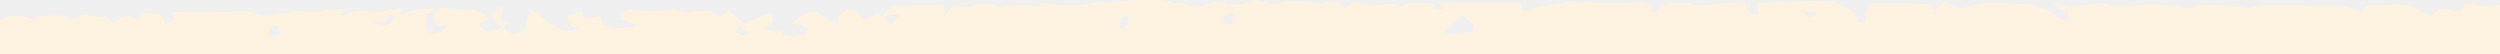
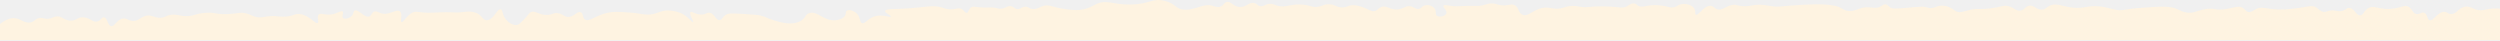
- <svg xmlns="http://www.w3.org/2000/svg" viewBox="0 0 1680 36" fill="none">
-   <path d="M1680 3.646C1680 38.776 1680 73.896 1680 109.036C1120 109.046 560 109.046 0 109.036C0 77.216 0 45.406 0 13.596C6.28 10.106 12.73 9.666 19.47 12.266C20.63 12.716 22.22 12.756 23.4 12.366C31.27 9.746 39.14 9.766 47.16 11.686C49.15 12.166 51.86 12.326 53.44 11.356C59 7.926 64.7 13.436 70.15 10.726C70.4 10.596 71.35 11.666 71.86 12.266C74.38 15.226 77.61 15.386 80.68 12.856C81.86 11.876 83.5 10.466 84.7 10.656C88.93 11.336 93.26 13.866 96.46 8.666C96.55 8.526 97.11 8.586 97.42 8.676C102.48 10.156 110.32 6.556 110.35 16.296C114.24 14.656 120 14.736 114.96 8.876C115.39 8.496 115.64 8.086 115.89 8.086C123.84 8.146 131.79 8.376 139.73 8.306C147.46 8.236 155.2 7.806 162.93 7.676C165.2 7.636 167.87 7.406 169.69 8.426C176.62 12.316 183.47 9.666 190.39 8.916C195.91 8.316 201.65 6.946 206.95 7.866C212.62 8.856 217.55 7.116 222.8 6.546C225.58 6.246 228.37 6.106 231.56 5.866C230.71 7.346 230.15 8.326 229.59 9.306C229.74 9.756 229.9 10.206 230.05 10.646C236.13 7.416 241.88 6.166 248.91 7.716C255.07 9.076 262.16 6.306 269.15 5.316C269.15 7.236 269.15 8.316 269.15 9.726C272.9 8.596 276.31 7.196 279.85 6.606C283.53 5.996 287.33 6.166 291.09 5.986C289.66 8.396 286.85 9.546 286.45 11.246C285.8 13.986 286.11 17.346 287.16 19.996C288.86 24.296 292.74 21.176 295.59 21.336C296.72 21.396 297.96 19.586 300.13 17.846C295.2 17.046 291.68 17.216 291.92 12.236C292.15 7.416 294.3 5.316 298.97 5.616C302.32 5.836 305.66 6.506 308.99 6.486C315.86 6.446 322.86 5.586 327.99 12.146C326.14 13.386 324.13 14.736 322.08 16.106C325.81 23.636 331.87 19.986 337.81 18.726C336.23 16.556 334.13 14.986 332.37 13.106C331.45 12.126 330.3 9.866 330.67 9.446C332.36 7.566 334.55 6.146 336.56 4.566C337.03 4.746 337.51 4.926 337.98 5.116C338.11 8.846 333.2 14.256 341.26 15.176C335.04 21.406 343.83 20.726 343.92 23.436C347.51 22.306 350.73 21.296 352.81 20.636C354.04 15.536 355.13 11.046 356.36 5.956C371.33 18.276 379.17 23.766 391.48 18.386C385.91 19.086 381.69 17.976 381.35 10.656C384.46 9.796 387.76 8.886 391.44 7.876C390.92 12.586 393.29 12.866 396.86 11.896C399.3 11.236 401.89 11.146 403.6 10.916C404.32 13.416 404.38 16.516 405.47 16.926C412.99 19.766 420.76 19.046 428.51 17.386C424.6 15.766 420.68 14.146 416.67 12.486C420.22 5.846 421.69 5.686 428.21 6.596C434.37 7.456 441.05 8.406 446.88 6.916C452.86 5.386 457.12 7.296 462.02 9.396C463.07 8.916 464.26 8.006 465.56 7.846C468.81 7.446 472.1 7.306 475.38 7.226C476.31 7.206 477.53 7.436 478.14 8.036C482.13 11.966 485.76 12.116 489.08 6.766C491.87 8.976 494.76 10.556 496.63 12.936C498.71 15.576 500.57 15.746 503.35 14.526C507.39 12.746 511.47 11.036 515.68 9.736C516.72 9.416 519.16 10.556 519.41 11.456C519.76 12.686 518.98 14.616 518.05 15.726C516.99 16.986 515.24 17.656 513.79 18.586C513.86 19.166 513.94 19.746 514.01 20.326C516.59 20.596 519.17 20.856 521.75 21.126C523 21.256 524.74 20.956 525.43 21.656C529.9 26.236 535.16 23.986 540.11 23.386C541.26 23.246 542.18 21.226 543.21 20.066C541.98 19.026 540.91 17.486 539.49 17.046C537.07 16.286 534.43 16.196 531.69 15.796C534.83 13.656 537.56 11.836 540.26 9.976C545.07 6.656 548.76 7.276 553.49 11.126C556.5 13.576 560.24 15.116 563.91 17.216C563.33 14.446 562.4 11.446 562.72 11.306C566.3 9.756 568.62 5.206 573.33 6.456C574.57 6.786 576.07 7.646 576.64 8.696C579.49 13.956 580.1 14.286 585.42 10.806C588.16 9.006 590.53 7.546 592.69 11.566C595.26 6.306 599.63 4.376 604.39 4.036C612.93 3.426 621.53 3.676 630.08 3.166C633.24 2.976 634.92 3.126 634.31 6.876C634.16 7.816 635.18 8.936 635.66 9.976C636.43 8.936 637.16 7.866 637.98 6.876C638.8 5.876 639.63 4.246 640.61 4.116C645.39 3.476 650.54 7.326 655.05 2.876C655.19 2.746 655.68 3.006 656 3.006C660.94 3.116 666 0.996 670.79 4.426C671.86 5.196 674.26 3.976 676.06 3.916C681.11 3.726 686.17 3.406 691.21 3.656C694.27 3.806 697.52 6.476 699.8 2.146C699.95 1.866 701.26 2.176 702.03 2.236C709.33 2.756 716.63 3.636 723.93 3.676C728.03 3.706 732.11 1.986 736.25 1.716C746.94 1.006 757.65 0.356 768.36 0.266C775.36 0.206 782.5 -0.794 789.39 1.986C791.04 2.646 793.35 1.686 795.11 1.496C804.59 8.646 813.73 0.286 821.56 1.066C823.68 2.356 824.88 3.726 825.98 3.646C829.7 3.396 833.41 2.766 837.06 2.006C839.11 1.576 841.14 -0.184 843.03 0.016C847.66 0.526 852.18 1.886 856.78 2.756C857.67 2.926 858.69 2.446 859.64 2.246C861.86 1.776 864.06 1.146 866.3 0.876C868.51 0.616 870.78 0.516 872.98 0.716C876.66 1.046 880.31 1.716 883.98 2.126C885.63 2.306 887.31 2.286 888.96 2.206C889.77 2.166 890.56 1.736 891.37 1.556C896.51 0.376 900.9 1.896 904.25 5.766C910.08 0.196 908.96 1.216 916.2 2.316C920 2.896 923.92 3.496 927.71 3.186C931.96 2.846 936.02 1.976 940.19 3.906C941.36 4.446 943.26 3.576 944.76 3.166C945.84 2.866 946.84 1.826 947.86 1.846C953.06 1.936 958.25 2.266 963.75 2.516C963.96 3.936 964.15 5.286 964.43 7.186C966.44 6.716 968.07 6.326 970.43 5.766C968.99 4.226 968.16 3.346 966.14 1.196C985.37 1.196 1003.4 1.196 1021.4 1.196C1021.97 3.746 1022.32 5.306 1022.78 7.356C1025.54 6.766 1028.09 6.196 1030.65 5.666C1034.19 4.946 1037.73 4.246 1041.28 3.546C1044.87 2.836 1048.46 2.136 1052.05 1.436C1053.31 1.186 1054.59 0.696 1055.83 0.756C1063.39 1.126 1070.94 1.826 1078.5 2.026C1084.79 2.196 1091.1 1.616 1097.4 1.796C1102.1 1.936 1107.77 -0.244 1110.18 6.786C1110.97 9.096 1113.24 8.326 1114.87 6.336C1118.11 2.376 1122.24 0.726 1127.42 2.286C1128.22 2.526 1129.28 1.756 1130.2 1.786C1132.41 1.866 1134.63 2.016 1136.8 2.396C1137.79 2.566 1138.7 3.846 1139.6 3.796C1146.44 3.396 1153.28 2.816 1160.11 2.226C1164.48 1.856 1168.85 1.376 1173.22 0.946C1172.99 1.486 1172.76 2.036 1172.53 2.576C1174.26 5.106 1175.81 7.796 1177.86 10.046C1178.29 10.516 1181.7 9.376 1181.7 8.976C1181.7 6.756 1181.07 4.536 1180.55 1.766C1184.33 1.766 1188.24 1.896 1192.15 1.736C1199.49 1.436 1206.82 0.776 1214.15 0.616C1219.91 0.496 1225.69 0.776 1231.44 1.146C1232.94 1.246 1234.4 2.326 1235.82 3.056C1239.9 5.146 1243.96 7.286 1246.75 8.746C1247.71 11.166 1248.13 13.026 1249.17 14.436C1249.61 15.036 1252.08 15.136 1252.36 14.686C1253.17 13.386 1253.78 11.656 1253.65 10.166C1253.28 5.926 1256.16 2.106 1260.21 2.106C1263.87 2.106 1267.54 2.236 1271.2 2.296C1279.11 2.406 1287.02 2.446 1294.92 2.706C1295.88 2.736 1296.81 3.926 1297.75 4.596C1298.69 5.266 1299.78 6.646 1300.52 6.476C1301.66 6.206 1303.04 5.076 1303.46 3.986C1304.65 0.896 1306.31 0.496 1309.01 2.146C1313.39 4.836 1316.75 6.796 1323.25 4.456C1331.83 1.366 1342.18 1.046 1351.33 2.426C1356.53 3.206 1361.85 2.086 1367.36 4.026C1372.52 5.836 1377.35 7.206 1381.61 10.796C1383.67 12.526 1386.64 13.196 1389.72 14.576C1390.04 7.326 1390 7.496 1384.88 6.426C1383.35 6.106 1382.06 4.596 1380.67 3.626C1380.95 3.116 1381.22 2.606 1381.5 2.096C1384.18 2.846 1386.87 3.596 1390.46 4.606C1396.56 3.876 1403.84 2.946 1411.13 2.166C1412.21 2.046 1413.39 2.526 1414.49 2.866C1424.65 5.966 1434.79 3.176 1444.96 3.016C1451.18 2.916 1457.49 3.626 1463.62 4.756C1467.79 5.526 1471.18 6.736 1475.8 4.706C1480.3 2.726 1486.08 3.046 1491.25 3.296C1498.23 3.626 1505.16 4.876 1512.12 5.636C1512.87 5.716 1513.67 5.066 1514.47 4.916C1517.14 4.436 1519.82 3.726 1522.51 3.646C1528.54 3.476 1534.58 3.646 1540.62 3.636C1542.21 3.636 1543.82 3.326 1545.4 3.416C1550.8 3.696 1556.27 4.836 1561.56 4.266C1570.2 3.336 1578.29 4.756 1586.12 7.176C1588.16 6.016 1590.16 4.006 1592.31 3.826C1600.02 3.176 1607.78 3.046 1615.53 2.966C1617.21 2.946 1618.97 3.836 1620.57 4.566C1624.49 6.376 1628.27 8.486 1632.26 10.126C1633.15 10.496 1634.86 9.716 1635.8 8.976C1639.21 6.296 1642.68 5.526 1646.93 7.026C1651.36 8.596 1655.56 6.486 1656.42 2.936C1663.52 1.256 1670.53 6.456 1677.65 2.976C1678.19 2.716 1679.21 3.406 1680 3.646ZM970 21.736C970.38 22.406 970.76 23.086 971.14 23.756C976.52 23.016 981.89 22.246 987.28 21.546C990.55 21.126 991.43 18.626 990.01 16.626C988.24 14.116 985.27 12.446 982.79 10.456C982.73 10.416 982.32 10.846 982.05 11.026C980.36 12.176 978.5 13.126 977.02 14.496C974.55 16.766 972.32 19.306 970 21.736ZM829.38 8.936C828.77 8.756 828.16 8.566 827.55 8.386C824.88 9.946 820.16 10.056 821.67 14.796C822.06 16.026 826.06 16.126 828.4 16.746C828.73 14.146 829.06 11.536 829.38 8.936ZM189.12 21.956C187.28 19.716 186.46 15.686 182.4 17.926C181.1 18.646 179.84 22.436 180.32 22.866C183.19 25.416 186.25 24.706 189.12 21.956ZM598.34 17.286C600.33 15.366 601.8 14.116 603.07 12.676C603.81 11.836 604.22 10.716 604.78 9.726C603.72 9.546 602.6 9.036 601.62 9.246C599.58 9.686 597.61 10.516 594.93 11.406C596.16 13.506 597.31 15.496 598.34 17.286ZM752.48 19.016C757.11 18.766 759.12 15.856 758.1 10.896C753.04 11.126 751.43 13.446 752.48 19.016ZM251.92 14.506C251.87 14.926 251.83 15.356 251.78 15.776C258.29 18.576 262.62 17.026 264.96 10.926C260.12 8.546 259.69 12.906 258.3 14.976C256.05 14.806 253.99 14.656 251.92 14.506ZM499.06 17.326C498.44 17.196 497.83 17.066 497.21 16.946C496.19 18.506 495.18 20.056 494.16 21.616C496.69 22.446 500.64 24.716 501.5 23.876C505.76 19.676 496.57 21.396 499.06 17.326ZM1221.14 9.336C1221.09 8.936 1221.03 8.536 1220.98 8.136C1218.31 8.136 1215.64 8.136 1211.99 8.136C1213.54 10.276 1214.42 11.496 1215.33 12.756C1217.58 11.436 1219.36 10.386 1221.14 9.336Z" fill="#FEF3E1" />
+ <svg xmlns="http://www.w3.org/2000/svg" viewBox="0 0 1680 27" fill="none">
+   <g clip-path="url(#clip0_8861_48245)">
+     <path d="M0 112.17H1680V5.837C1679.13 5.754 1677.83 5.67 1676.25 5.712C1672.83 5.795 1670.79 6.42 1669.17 6.712C1662.46 7.879 1660.79 3.212 1655.75 4.67C1651.54 5.879 1650.75 9.67 1646.96 9.42C1644.83 9.295 1644.75 8.087 1642.79 7.962C1638.04 7.712 1635.33 14.462 1632.67 13.587C1630.79 12.962 1631.42 9.379 1629.04 8.545C1627.21 7.879 1626.08 9.837 1623.83 9.42C1621.29 8.962 1621.21 6.212 1618.79 4.67C1615.79 2.754 1613.42 5.462 1606.67 5.962C1598.37 6.587 1595.38 3.045 1591.21 5.67C1588.33 7.504 1588.17 10.254 1586 10.295C1583.17 10.337 1582.29 5.629 1578.79 5.379C1576.71 5.212 1576.71 6.837 1573.46 7.42C1570.25 7.962 1569.5 6.545 1565.79 7.129C1563.5 7.504 1563.21 8.17 1561.62 8.004C1559.29 7.754 1558.17 6.129 1556.71 5.129C1553.62 2.962 1550.71 4.754 1542.12 5.712C1537.37 6.254 1532.96 6.754 1527.25 6.129C1521.83 5.545 1519.54 4.462 1516.29 6.004C1514.25 6.962 1512.83 8.462 1510.79 8.045C1509.17 7.67 1508.83 6.42 1507.46 5.462C1504.71 3.504 1501.37 5.129 1496.21 6.045C1488.12 7.42 1488.33 4.795 1480.92 6.337C1475.79 7.379 1474.17 8.962 1469.96 8.504C1466.79 8.17 1465.08 7.004 1462.87 6.045C1458.08 3.92 1452 4.337 1440.08 5.17C1425.71 6.212 1426.79 7.42 1422.17 6.629C1417.21 5.754 1413.71 4.004 1406.87 4.17C1403.79 4.254 1403.04 4.67 1399.79 5.045C1387.83 6.462 1383.17 0.795 1377 4.045C1374.88 5.17 1374.42 6.295 1372.37 6.504C1368.5 6.92 1366.71 2.879 1363.29 3.92C1360.71 4.67 1360.5 6.587 1357.96 7.087C1354.96 7.67 1353.67 5.337 1349.88 4.212C1346.42 3.17 1345.79 4.629 1337.04 5.67C1328.96 6.629 1329.58 5.42 1324.33 6.545C1319.58 7.545 1317.58 8.879 1314.79 7.712C1313.08 7.004 1312.62 5.962 1309.58 4.67C1308.83 4.337 1307 3.754 1304.67 3.795C1301.62 3.879 1301.12 5.004 1298.17 5.379C1295.37 5.712 1294.75 4.295 1291.08 4.504C1284.92 4.879 1283 5.087 1283 5.087C1273.5 6.004 1271.71 6.087 1270 4.795C1268.96 4.004 1268.42 3.045 1267.12 2.92C1265.5 2.754 1264.79 4.045 1262.79 4.795C1260.42 5.67 1258.75 5.129 1256.17 4.92C1249.5 4.379 1248.08 7.712 1242.29 7.379C1238.46 7.129 1237.87 4.837 1233.21 3.92C1227.79 2.837 1222.79 2.629 1211.71 3.212C1196.5 4.004 1196.58 4.92 1190.92 4.212C1187.92 3.837 1184.5 2.795 1179.5 3.337C1176.71 3.629 1175.75 4.129 1172.71 4.212C1167.58 4.295 1167.33 2.67 1164.04 3.337C1159.12 4.295 1157.87 7.004 1154.5 6.379C1151.92 5.879 1151.96 4.17 1149.75 3.92C1145.08 3.42 1141.46 10.795 1139.62 9.837C1138.75 9.379 1139.71 7.67 1138.62 5.795C1137.04 3.087 1132.33 2.004 1128.96 3.045C1126.96 3.67 1126.83 4.587 1124.79 4.92C1122.71 5.254 1121.5 4.712 1119.29 4.212C1118.5 4.045 1112.83 2.795 1107 3.92C1104.92 4.337 1103.17 4.879 1101.21 4.045C1099.96 3.504 1099.88 2.795 1098.75 2.462C1096.67 1.795 1094.5 3.462 1093.5 4.087C1090.42 6.045 1088.62 4.462 1077.58 4.295C1067.21 4.129 1067.12 5.462 1061.67 4.504C1060.04 4.212 1057.71 3.712 1054.58 4.129C1051.79 4.504 1050.87 5.295 1048.29 5.712C1044.62 6.337 1043.04 5.337 1040.04 5.129C1031.21 4.545 1027.46 12.045 1022.92 9.837C1019.87 8.337 1020.92 4.629 1017.42 3.337C1014.96 2.42 1013.75 4.004 1008.96 3.545C1006 3.254 1006.29 2.629 1003.67 2.379C999.292 1.962 998.417 3.67 993.458 3.962C991.125 4.087 992.042 3.837 985.583 3.962C979.417 4.087 979.5 4.379 976.917 4.17C972.75 3.837 970.5 2.879 970.042 3.795C969.417 4.962 972.625 6.962 972 8.92C971.375 10.837 967.167 11.92 965.5 10.504C964.25 9.42 965.458 7.712 964.125 5.795C962.792 3.879 959.75 3.004 957.417 3.629C955.292 4.212 955.25 5.712 953.292 6.004C951.208 6.295 950.375 4.754 948 4.254C944.958 3.587 943.875 5.545 940.125 6.212C934.25 7.295 931.958 3.004 927.917 4.837C925.875 5.795 925.458 7.295 923.25 7.504C921.667 7.629 920.75 6.962 918.667 6.045C917.292 5.42 913.542 3.712 910 3.504C905.833 3.212 905.708 5.17 901.5 4.962C897.5 4.754 897.25 2.962 893.5 2.92C890 2.545 889.167 4.045 885.417 4.587C881.875 5.087 881.333 3.837 876.375 3.212C866.958 2.045 864.042 5.879 857.708 3.587C856.333 3.087 854.875 2.379 852.792 2.587C850.25 2.879 849.292 4.379 847.083 4.17C845.25 4.004 845.125 2.837 843.333 2.212C839.542 0.837 837.583 5.045 832.917 4.67C828.542 4.337 826.917 0.379 824.042 1.42C822.375 2.045 822.333 3.545 820.292 4.379C818.292 5.212 816.208 4.337 815.167 4.004C808.833 1.879 803.75 6.795 796.292 6.545C789.917 6.337 790.458 2.629 782.917 0.629C774.25 -1.621 772.833 2.879 759.583 3.045C747.417 3.212 744 -0.538 736.667 2.754C734.125 3.92 732.167 5.42 728 6.295C724.208 7.087 721.292 6.754 717.167 6.295C706.875 5.087 705.125 2.462 700.625 4.129C698.25 5.004 696.833 6.254 694.125 6.087C691.708 5.962 691.417 4.462 689 4.504C686.458 4.545 686 6.212 683.708 6.087C681.5 5.962 681.458 4.42 679.167 4.129C676.542 3.795 675.958 5.754 672.458 5.879C670.625 5.962 670.583 5.42 667.542 5.087C664.875 4.795 664.583 5.17 661.25 5.087C655.458 4.962 654.042 3.837 652.417 5.087C650.75 6.337 650.958 8.462 649.667 8.629C648.625 8.754 648.167 7.379 646.5 6.254C644.208 4.67 642.167 6.629 637.833 6.254C635.708 6.087 634.417 5.504 633.125 5.087C627.25 3.17 622.25 4.795 610.125 5.67C600.667 6.337 595.208 5.67 594.792 7.42C594.458 8.712 599 10.337 598.708 11.17C598.375 12.045 593.292 9.379 587.875 10.962C583 12.42 581.333 16.337 579.208 15.504C577.458 14.795 578.458 11.837 575.875 9.212C573.833 7.129 570.417 6.129 569 7.254C568.042 8.004 568.75 9.129 567.833 10.587C566.375 12.837 563.167 13.379 561.917 13.545C553.667 14.629 549.583 7.004 543.833 8.837C540.75 9.795 541.792 12.045 537.917 14.129C532.125 17.337 524.708 15.087 519.625 13.545C515.083 12.17 515.083 11.379 510.792 10.379C509.875 10.17 508.625 9.92 499.708 9.379C490.833 8.837 489.167 8.92 487.417 10.17C485.25 11.712 485.083 13.587 483.5 13.504C480.708 13.42 480.208 9.087 476.792 8.587C474.958 8.295 474.708 9.504 472.083 9.754C467.708 10.17 464.958 7.254 464 8.17C462.833 9.337 466.417 14.42 465.75 14.879C465.25 15.212 463.208 12.17 459.667 9.962C456.333 7.879 453.167 7.462 451.417 7.212C443.25 6.087 441.875 10.379 433.917 9.754C429.417 9.42 430.083 8.879 422.292 8.379C415.667 7.92 412.333 7.712 408.333 8.587C400.042 10.379 396.125 14.879 393.167 13.129C391.25 11.962 392.167 9.004 390.208 8.212C387.833 7.254 385.917 11.42 381.75 11.379C378.917 11.337 378.583 9.379 374.667 8.837C371.875 8.462 371.583 9.712 368.375 10.004C362.25 10.545 359.958 6.629 356.583 8.254C355.333 8.837 355.833 9.295 352.042 13.17C349.917 15.337 348.833 16.462 347.708 16.712C344.875 17.379 341.75 15.212 340.042 13.17C337.292 9.879 338.083 6.712 336.5 6.295C334 5.629 331.875 13.295 327.25 13.587C324.083 13.795 323.958 9.545 318.792 8.295C313.333 6.92 312.125 8.837 303.833 8.295C302.042 8.17 299.25 8.17 295.167 8.295C293.25 8.379 292.625 8.42 291.25 8.504C281.417 8.962 279.75 6.837 276.708 8.712C272.667 11.212 270.958 15.295 269.833 14.795C268.583 14.254 270.875 9.462 268.833 7.712C266.375 5.587 261.042 11.004 255.458 8.712C254.208 8.17 253.125 7.379 251.708 7.712C249.708 8.212 249.833 10.42 248.167 11.045C245 12.295 240.75 5.879 238.333 7.129C237.25 7.67 237.875 9.087 236.375 10.67C234.625 12.504 231.5 13.129 230.458 12.045C229.417 10.962 231.208 8.629 230.25 7.712C229.25 6.754 227.042 9.004 222.958 9.67C218.208 10.462 215.542 8.295 214.125 9.879C212.625 11.504 214.667 14.545 213.542 15.379C211.958 16.545 208.167 10.295 201.542 9.462C197.542 8.962 197.333 11.087 190.542 11.212C186.542 11.295 186.25 10.587 181.875 10.837C177.333 11.087 176.708 11.92 173.625 11.629C170 11.295 169.208 10.004 165.75 9.087C161.542 7.962 160.125 9.129 153.375 9.462C144.75 9.879 145 8.045 137.625 8.67C130.583 9.254 130.583 10.92 124.625 10.837C120.917 10.795 117.917 9.045 113.417 10.254C111.417 10.795 111.75 11.129 109.875 11.629C104.333 13.129 102.083 9.045 97.25 10.879C93.542 12.254 93.042 13.879 89.958 14.045C86.333 14.212 85.625 12.045 82.667 12.462C78.375 13.045 77.083 18.087 74.625 17.545C72.208 17.004 72.25 11.92 69.917 11.629C68.333 11.42 67.958 13.67 65.583 14.379C62.417 15.379 60.833 12.087 56.333 11.67C51.917 11.254 51.625 14.17 47.083 13.837C42.458 13.504 41.375 10.337 37.458 11.087C35.417 11.462 34.917 12.42 32.333 12.629C29.958 12.795 29.458 12.045 27.417 12.045C23.625 12.045 23.042 15.254 19.542 15.212C15.583 15.129 13.917 12.629 10.083 12.254C7.792 12.004 4.417 12.545 0 16.17V112.17Z" fill="#FEF3E1" />
+   </g>
+   <defs>
+     <clipPath id="clip0_8861_48245">
+       <rect width="1680" height="27" fill="white" />
+     </clipPath>
+   </defs>
</svg>
